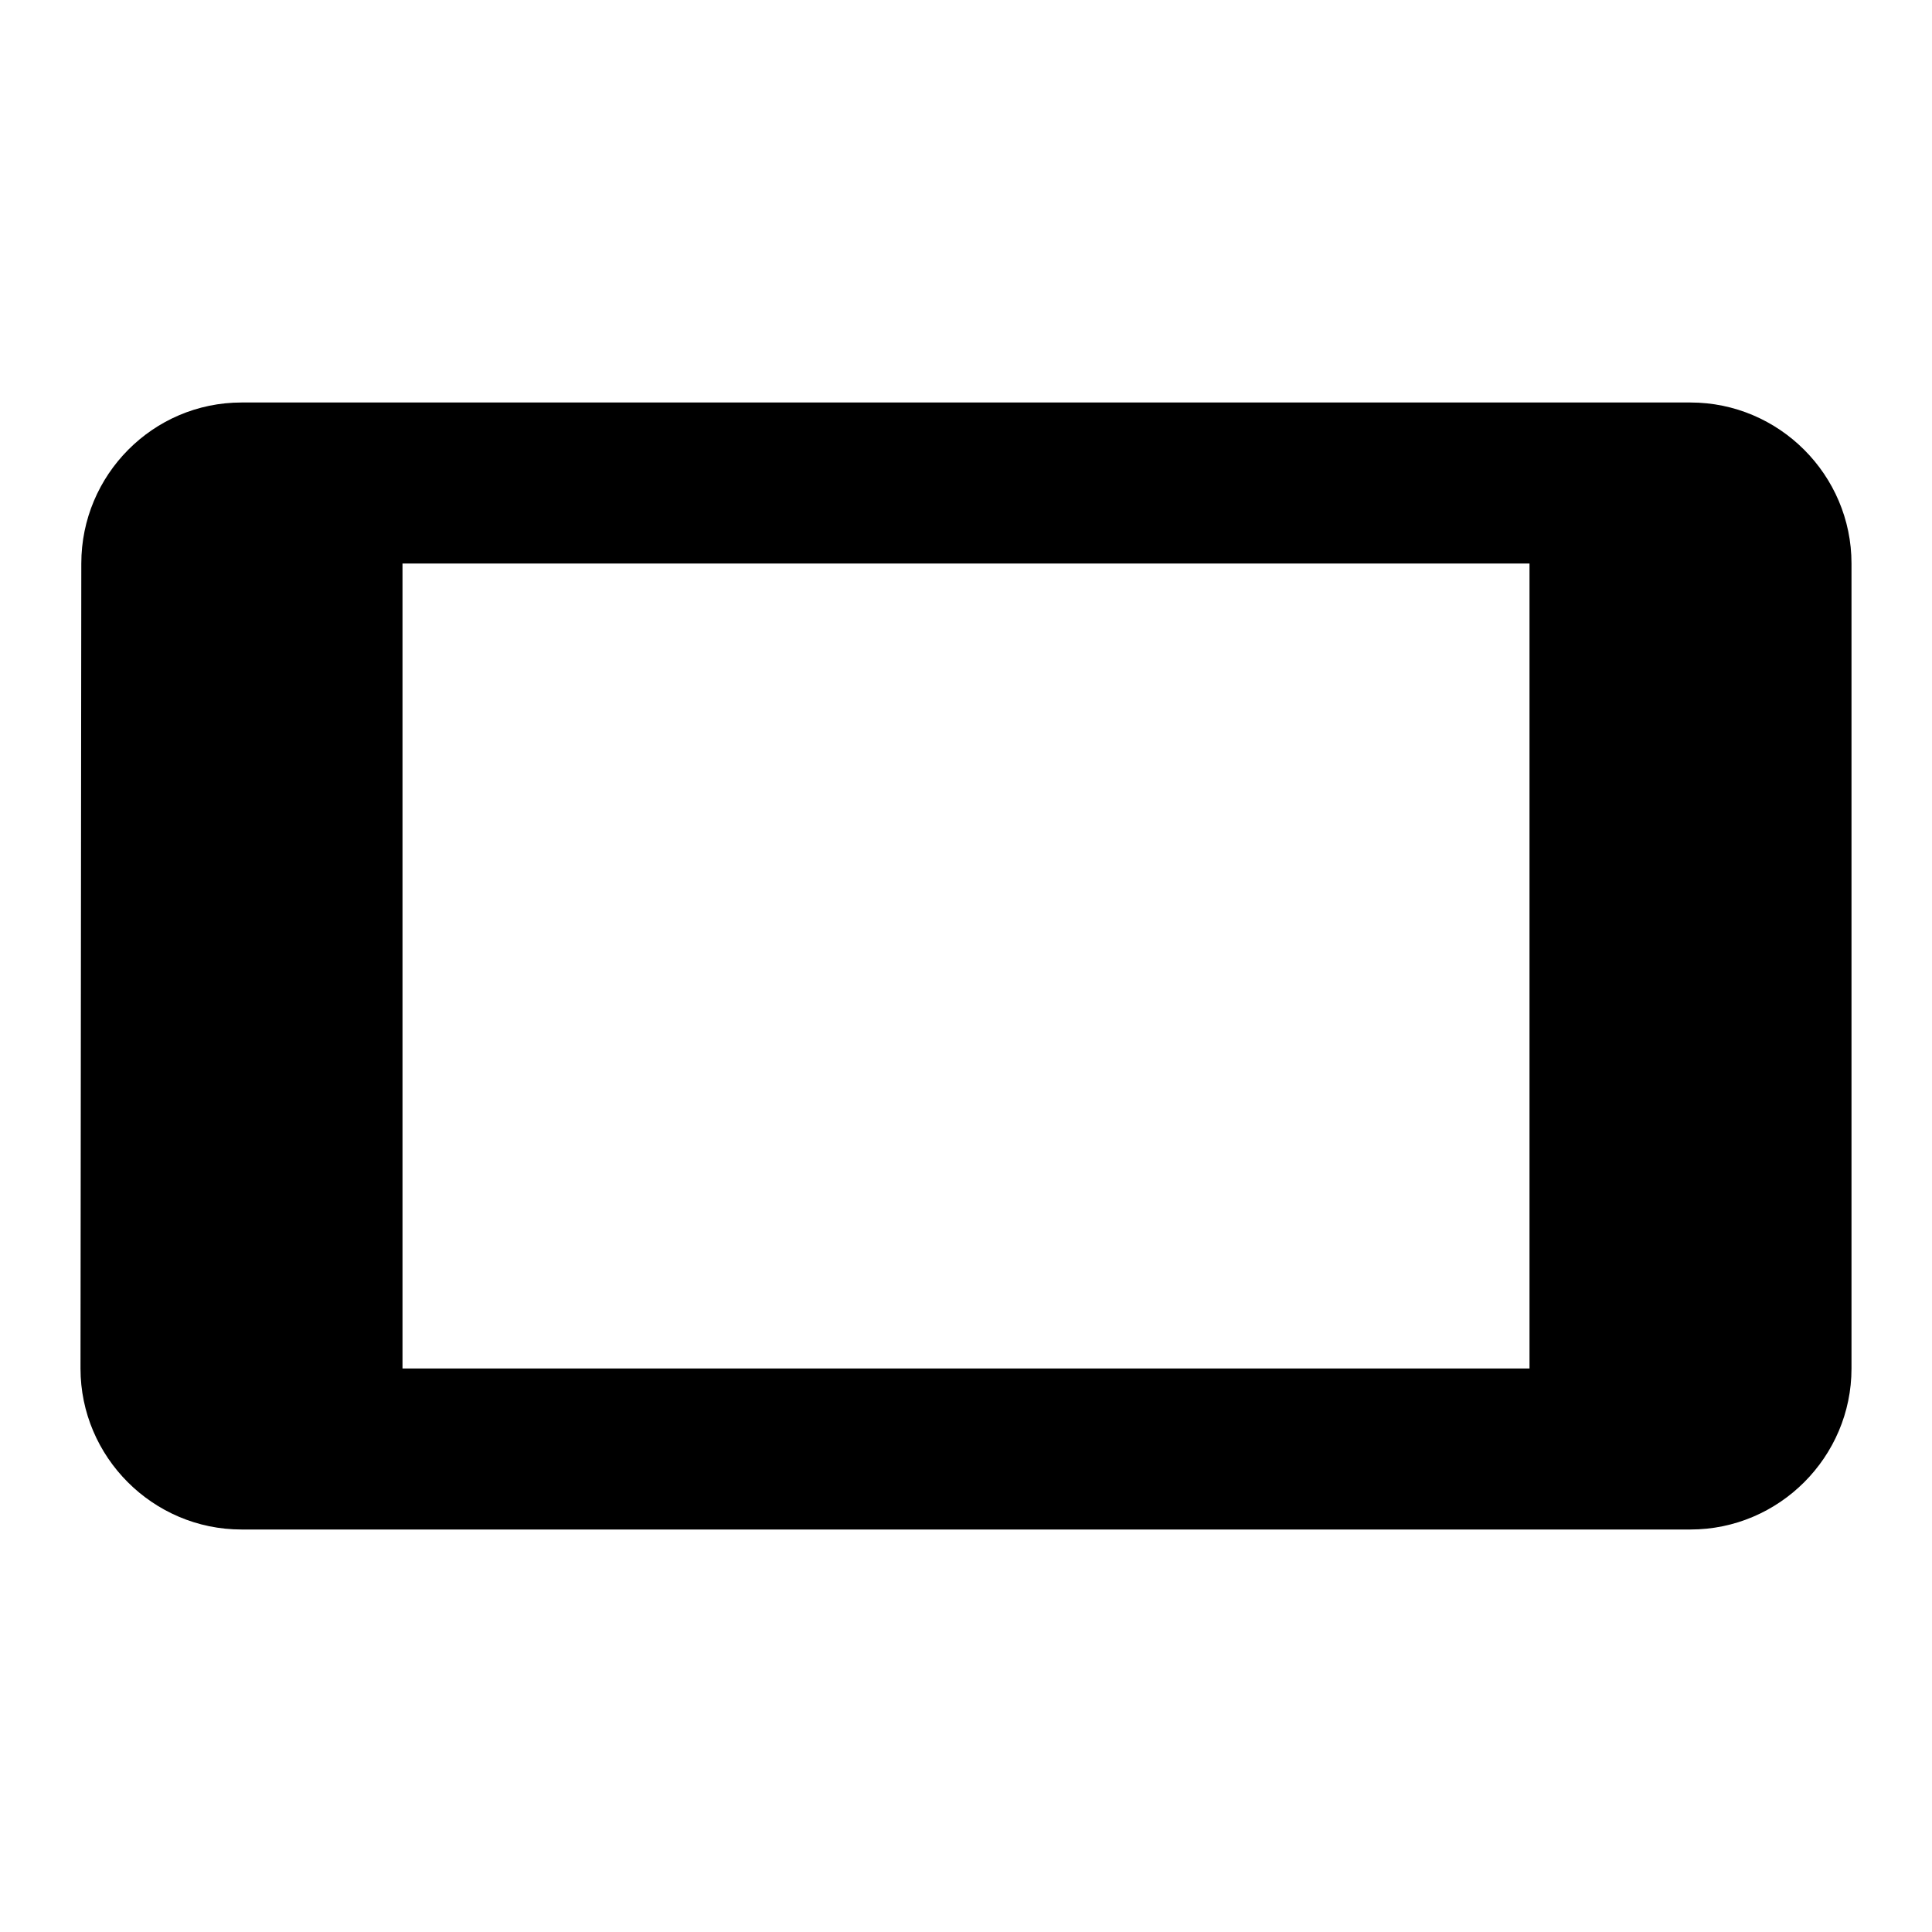
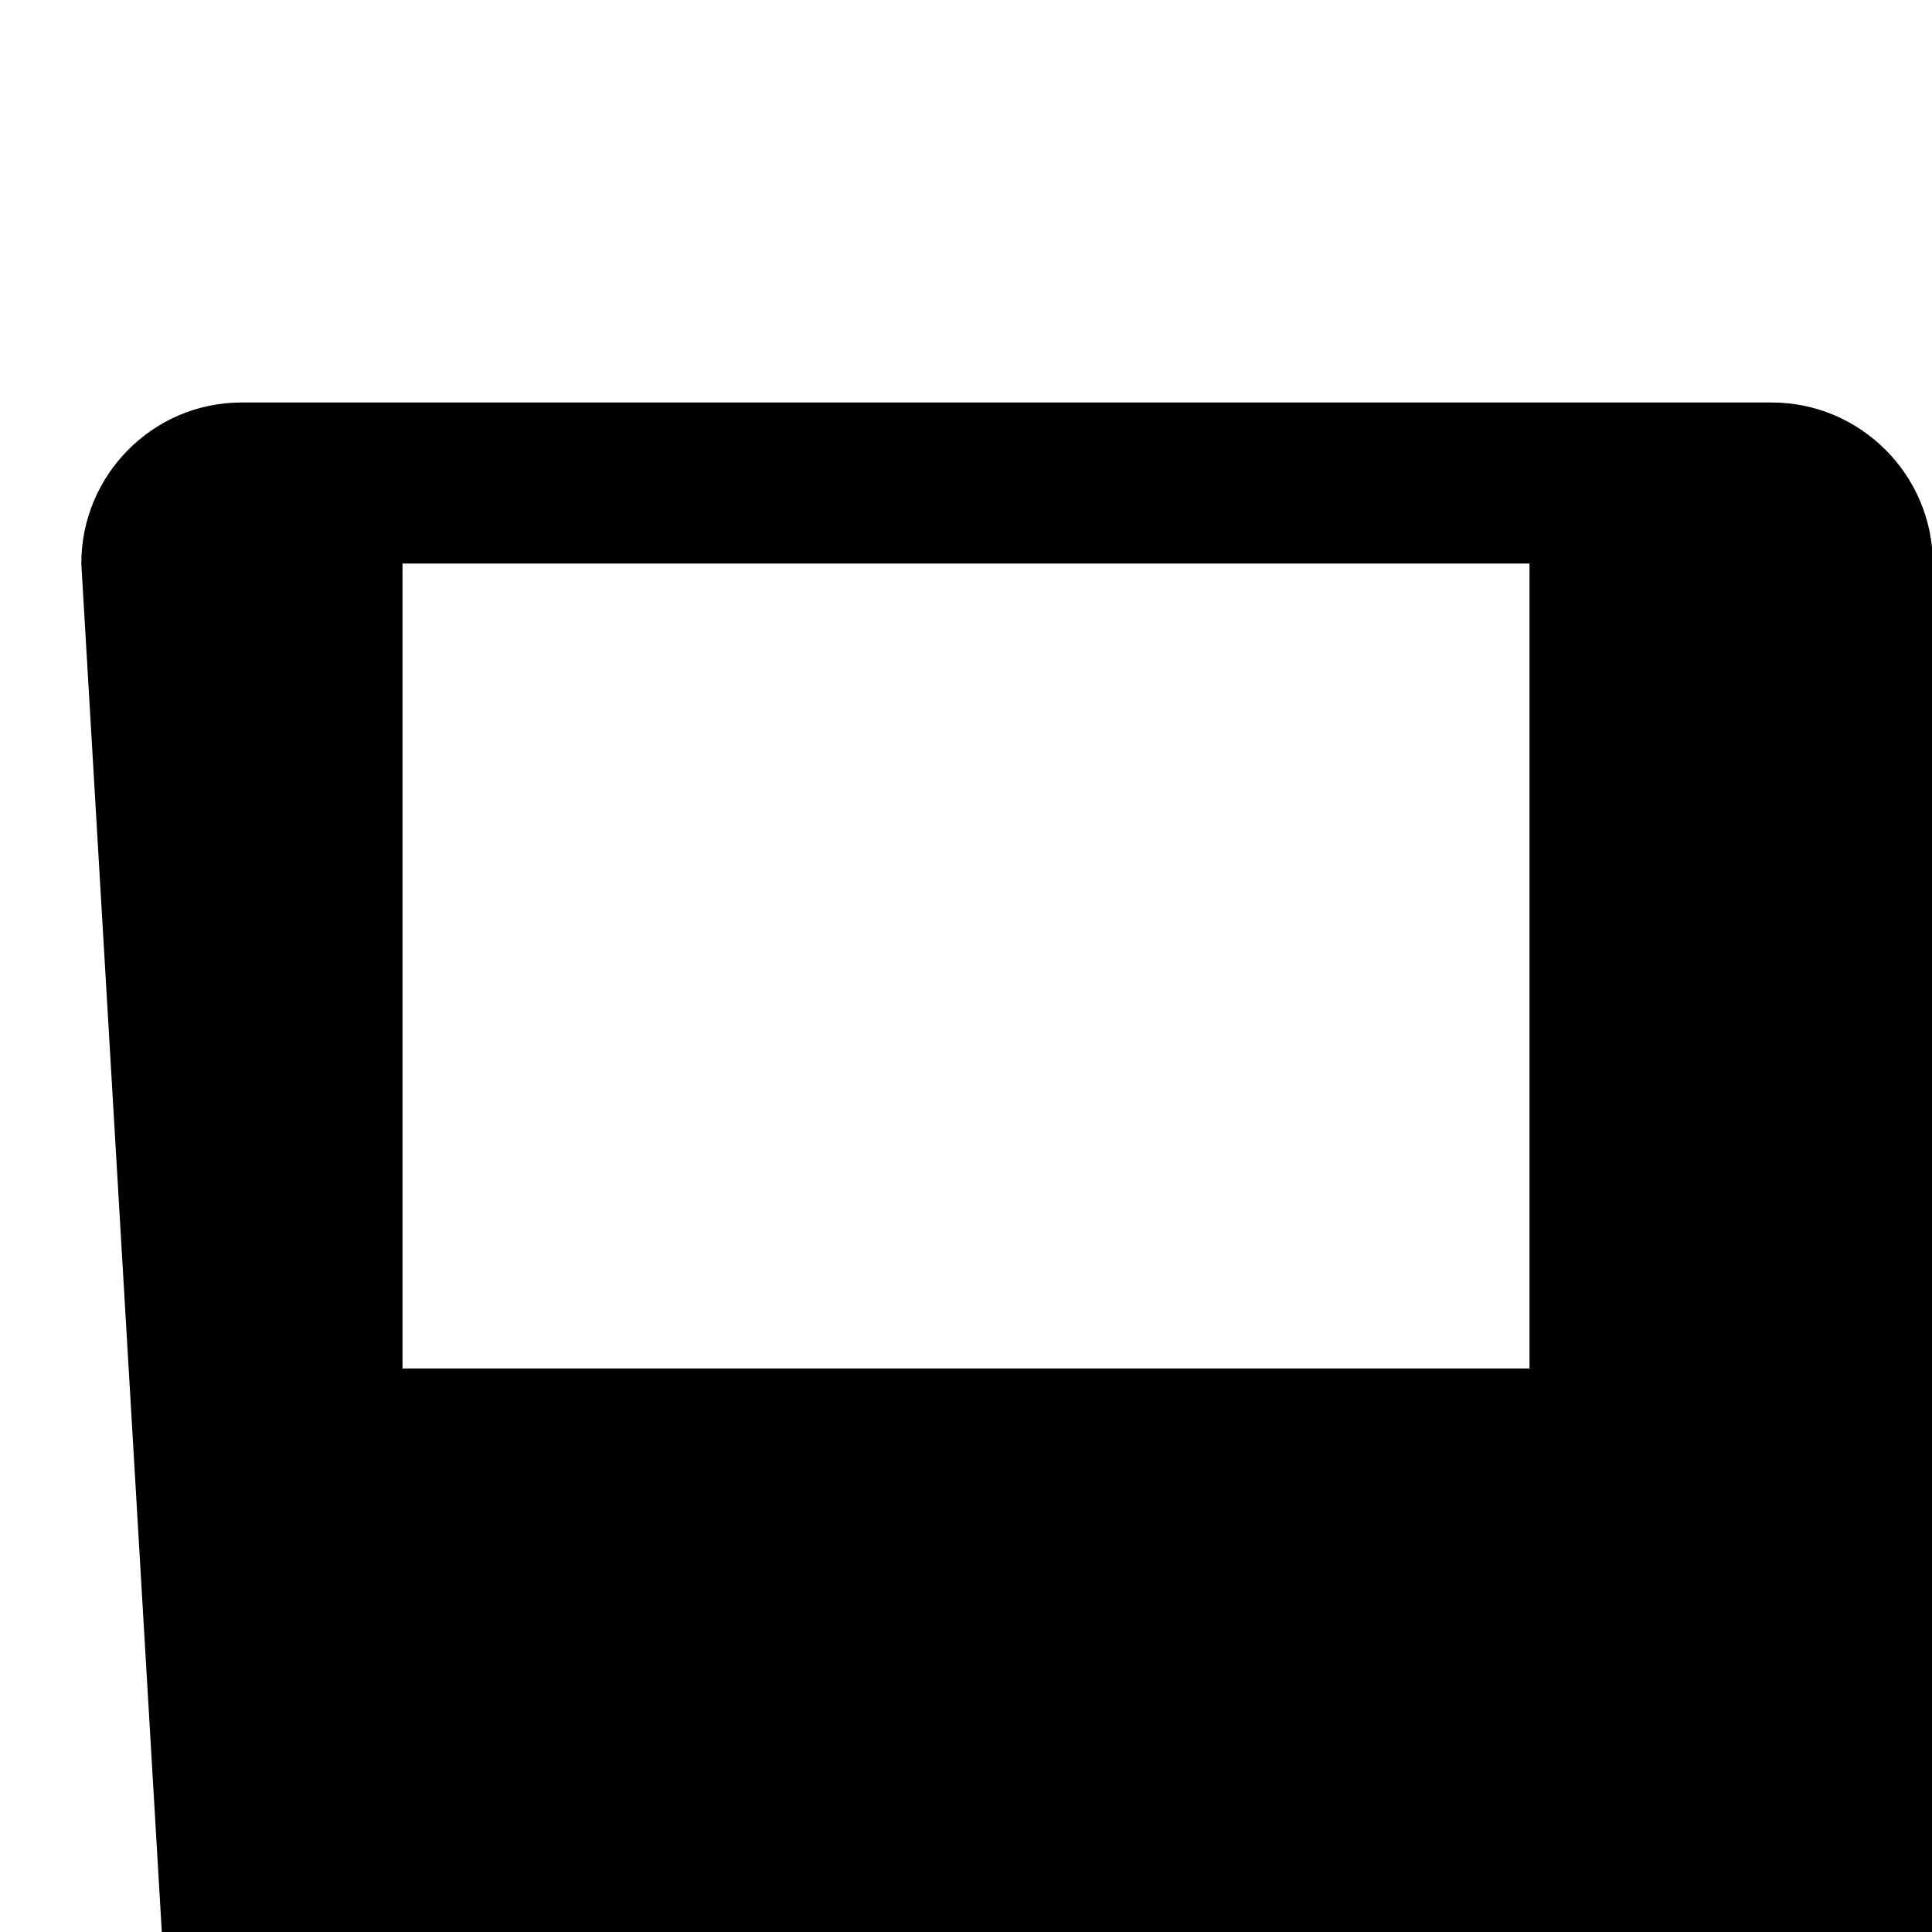
<svg xmlns="http://www.w3.org/2000/svg" height="24px" viewBox="0 0 24 24" wIdth="24px" fill="#000000">
  <path d="M0 0h24v24H0V0z" fill="none" />
-   <path d="M1.01 7L1 17c0 1.1.9 2 2 2h18c1.1 0 2-.9 2-2V7c0-1.1-.9-2-2-2H3c-1.1 0-1.99.9-1.99 2zM19 7v10H5V7h14z" />
+   <path d="M1.01 7l1 17c0 1.1.9 2 2 2h18c1.1 0 2-.9 2-2V7c0-1.1-.9-2-2-2H3c-1.1 0-1.99.9-1.99 2zM19 7v10H5V7h14z" />
</svg>
